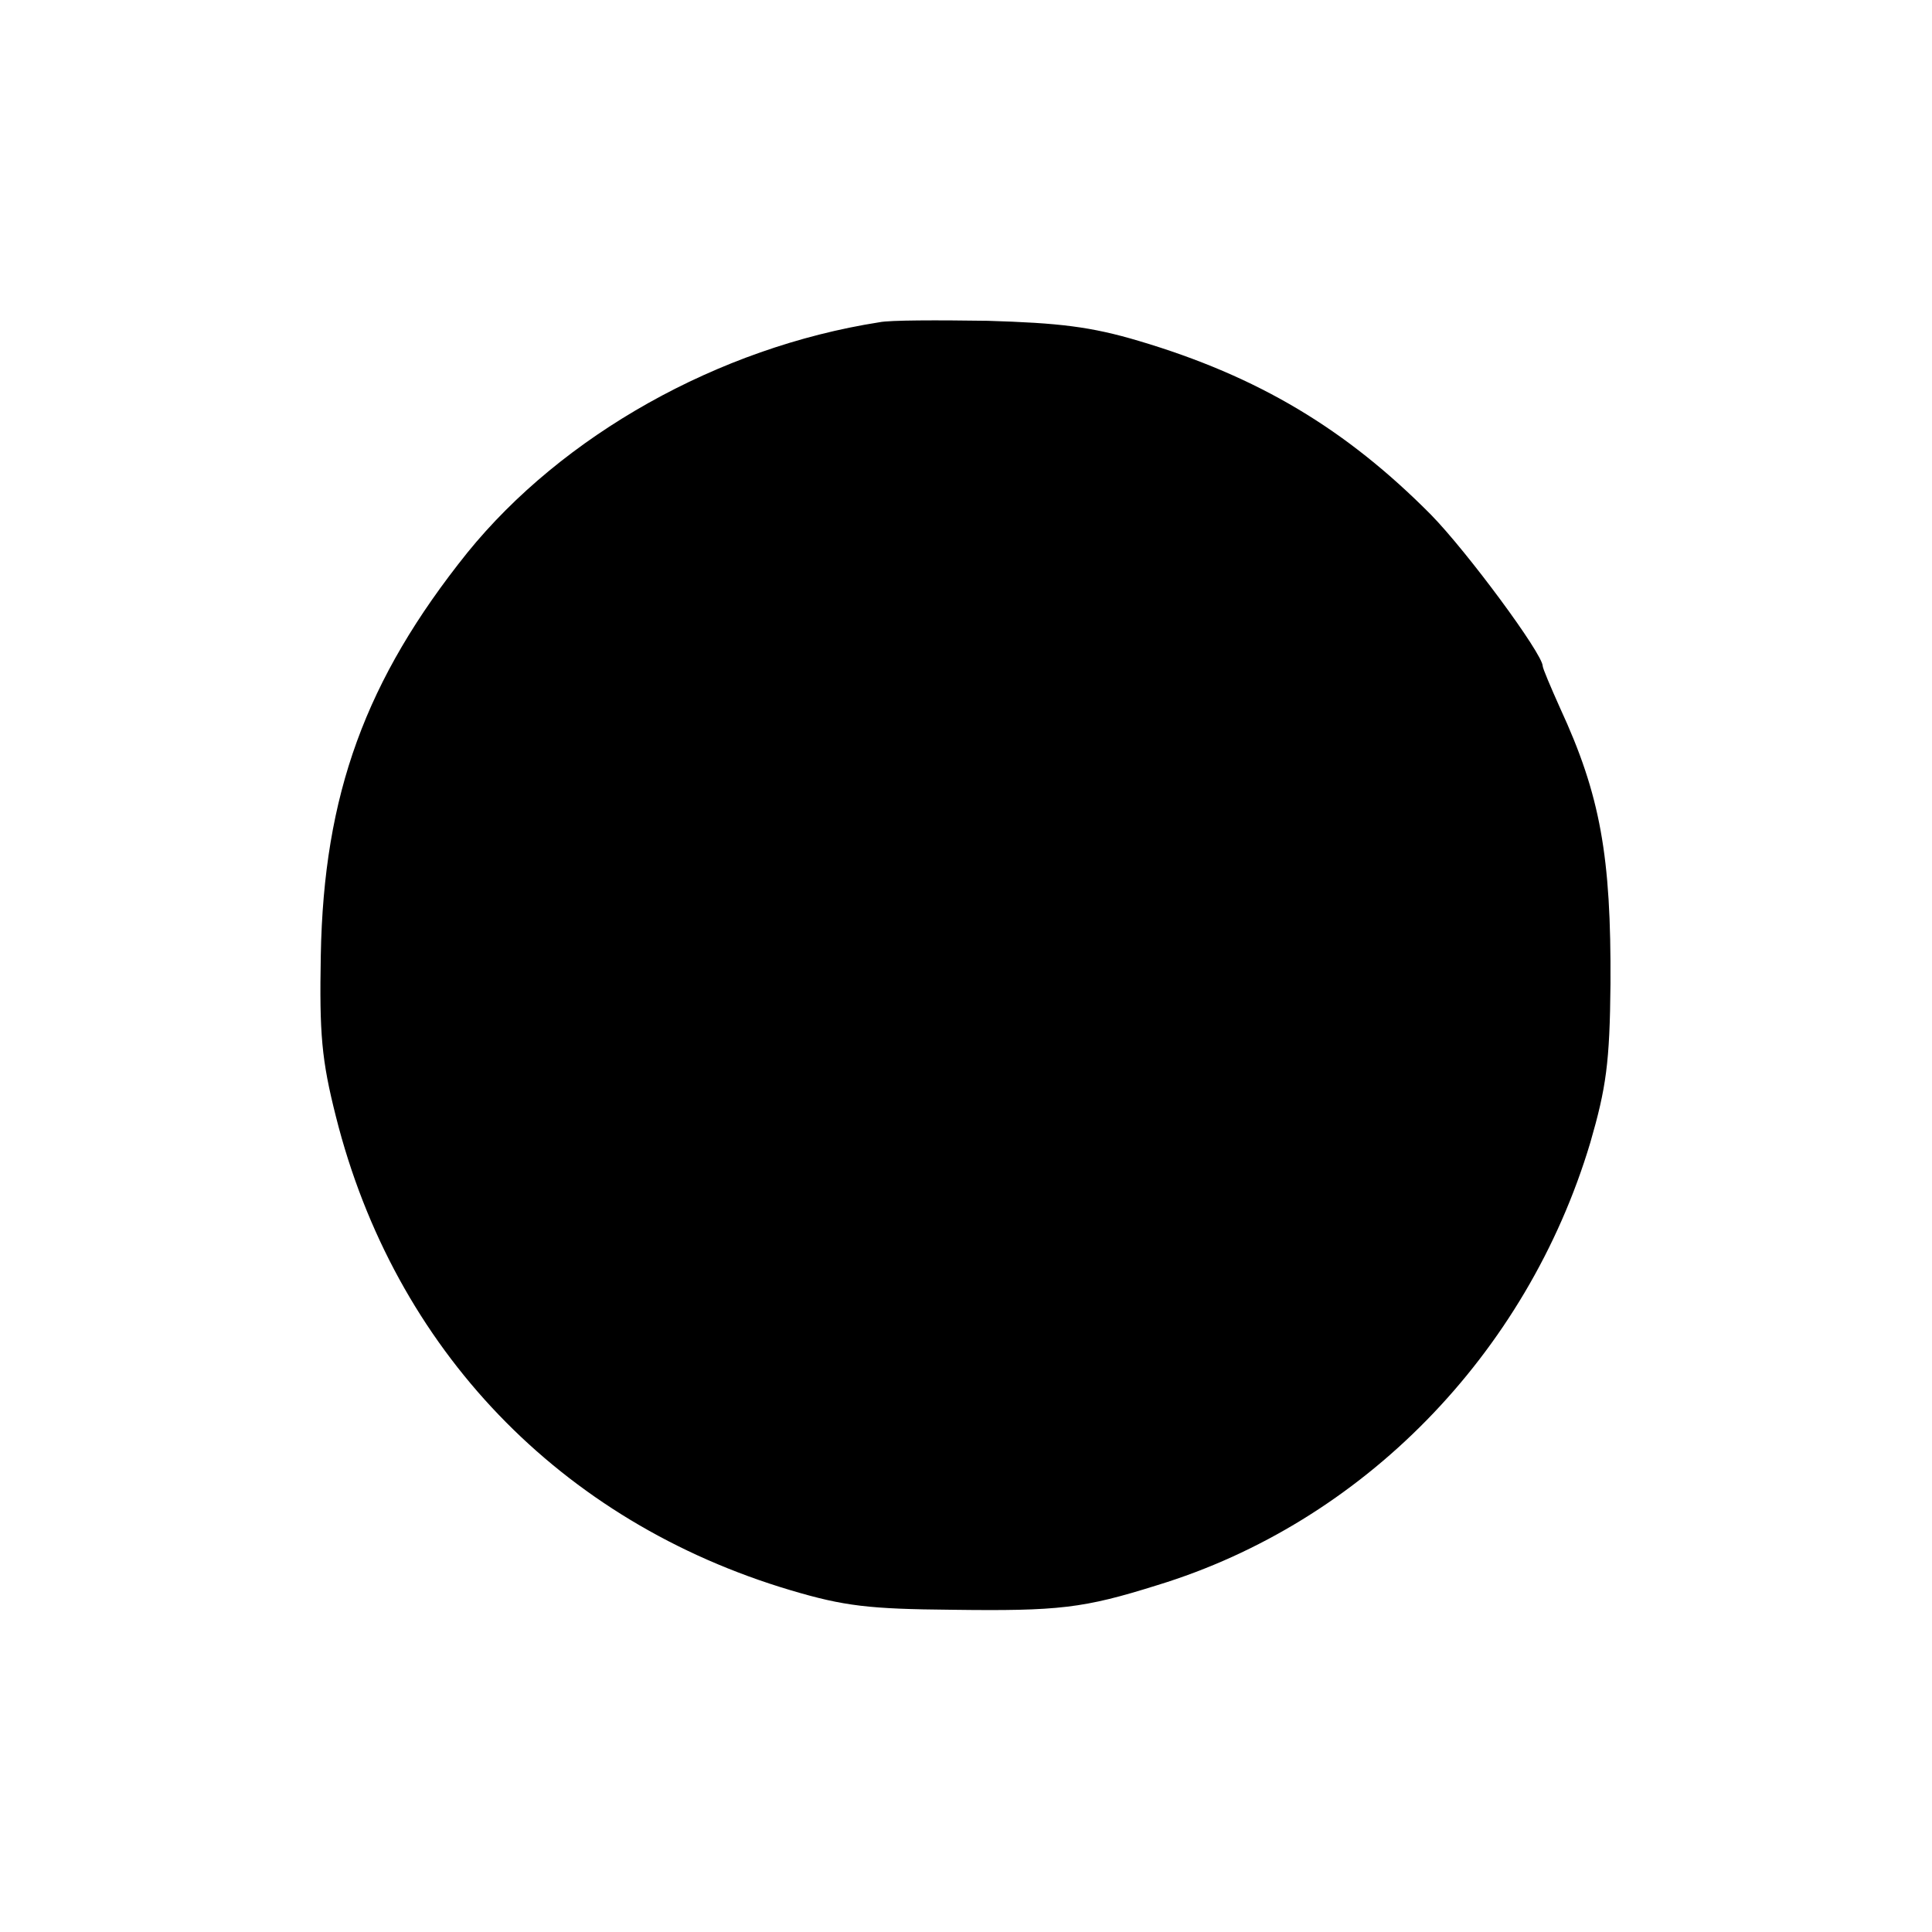
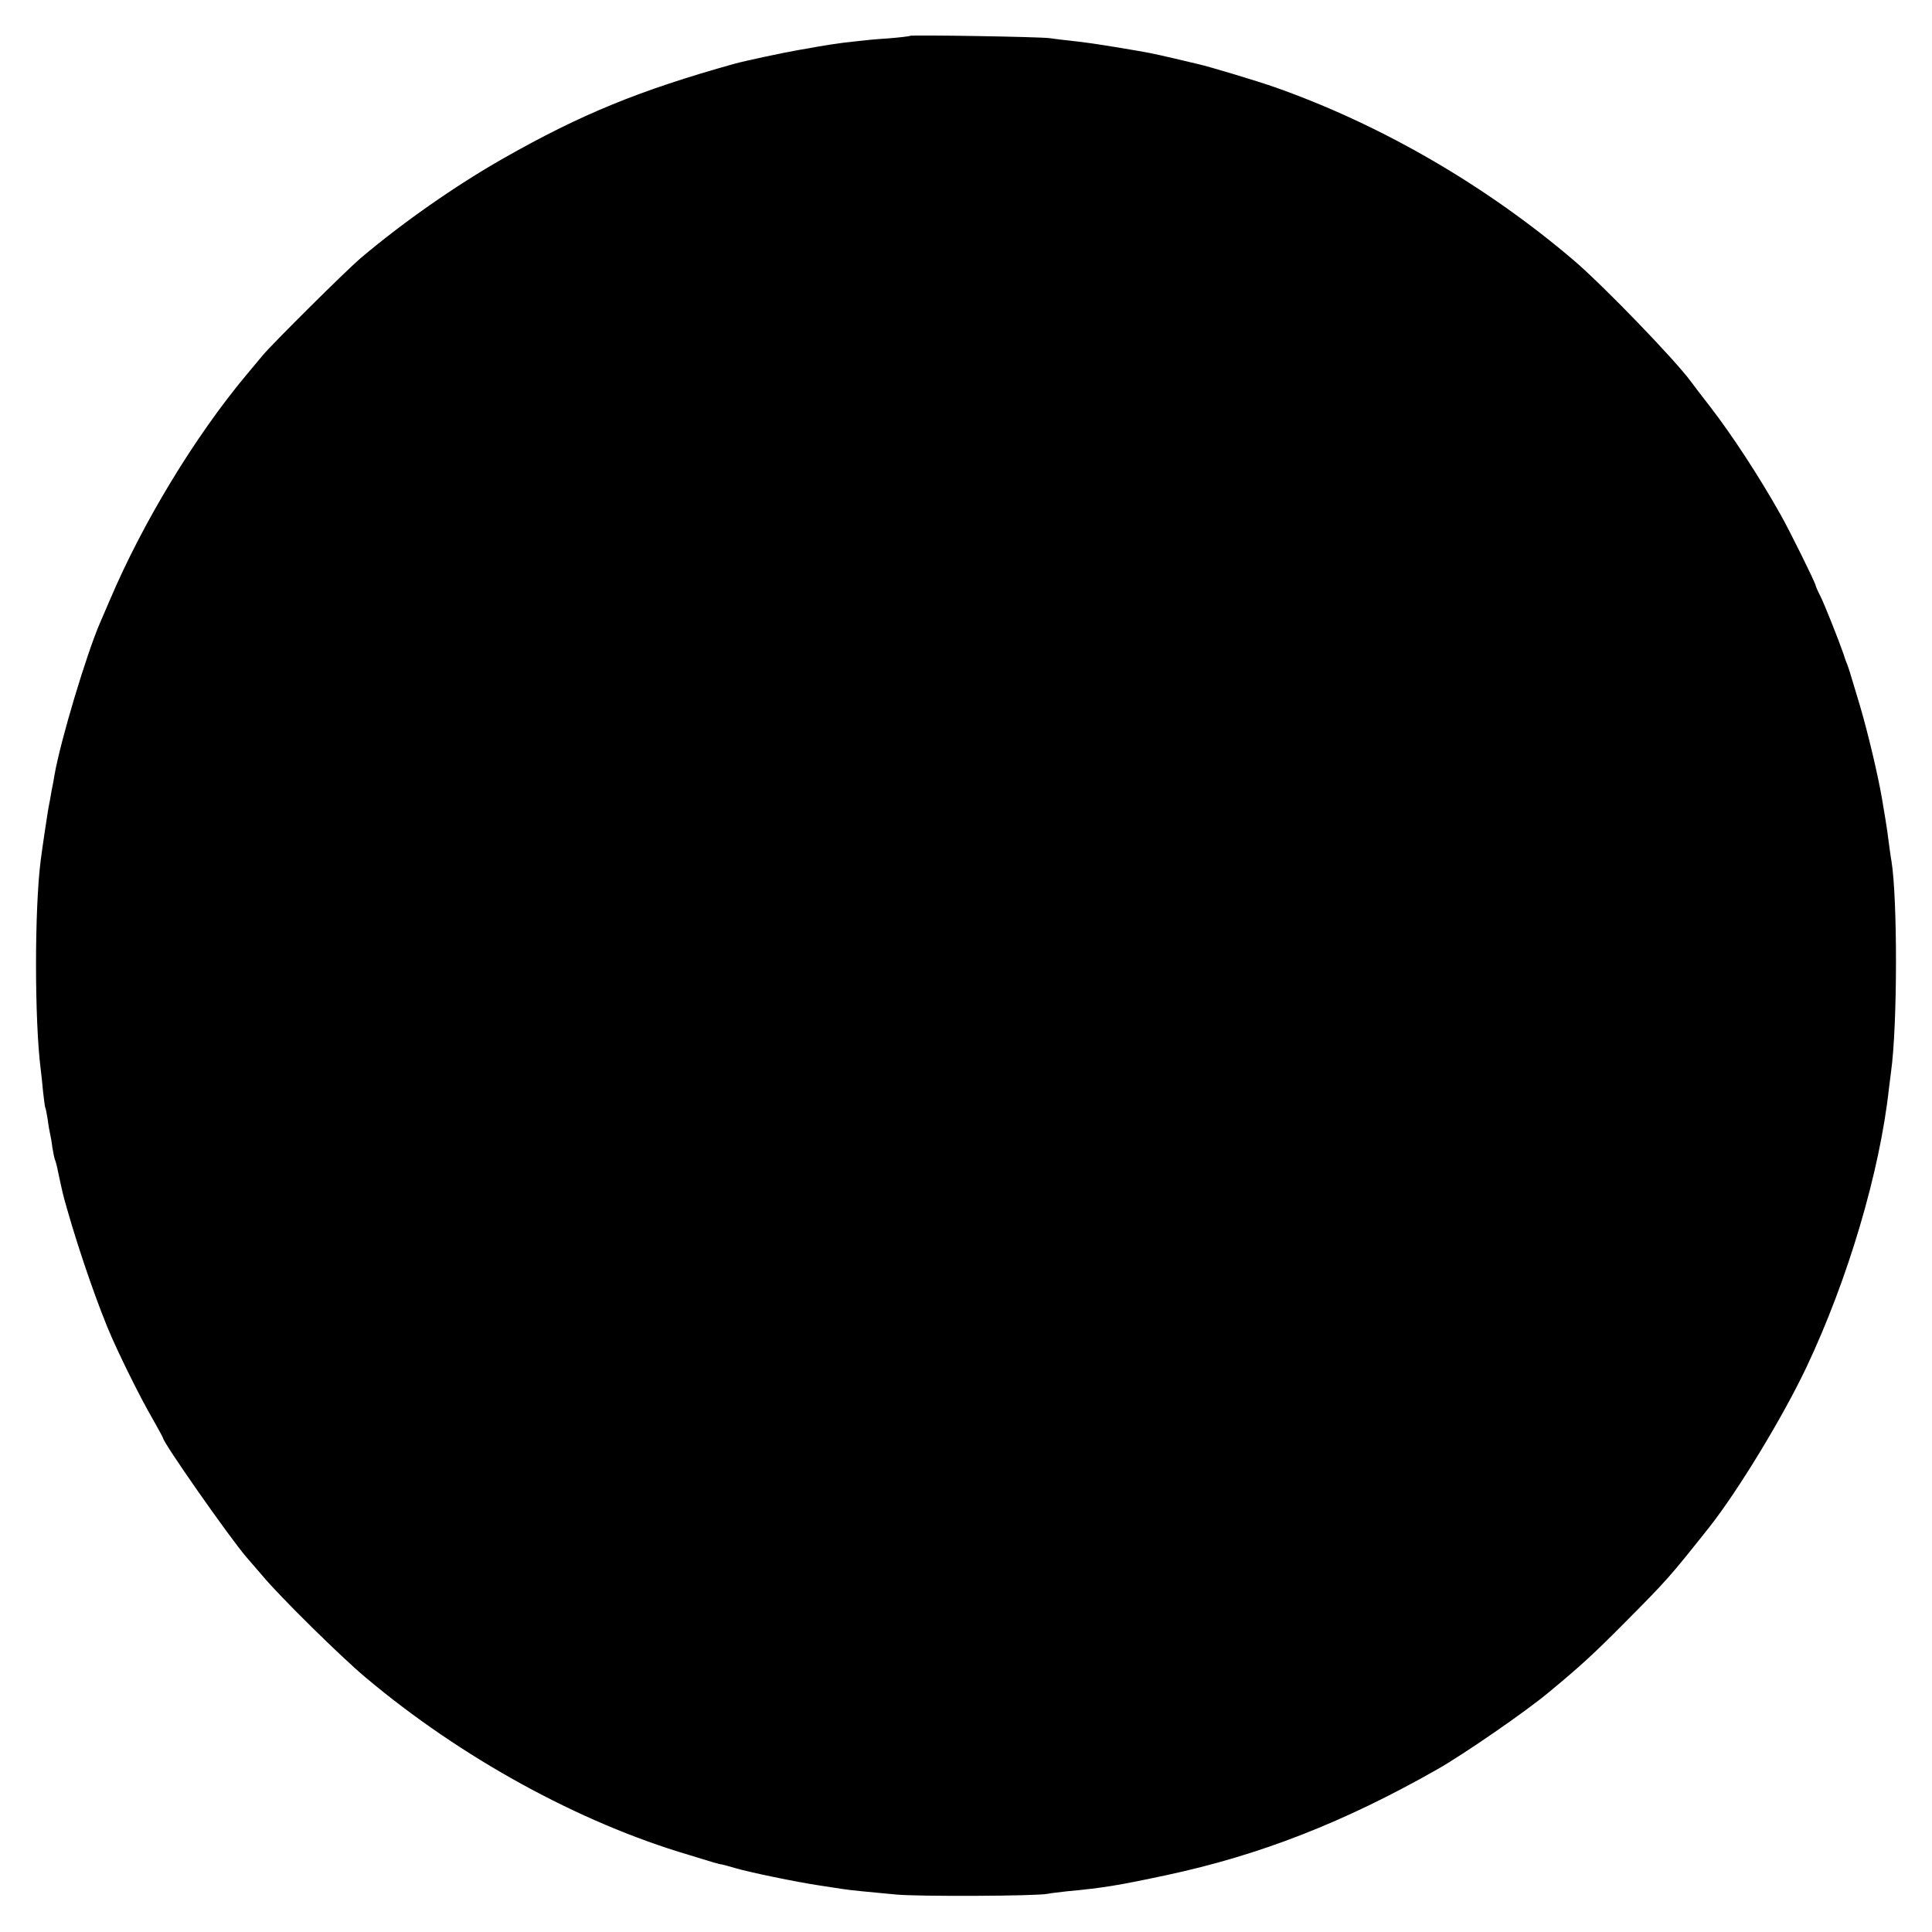
- <svg xmlns="http://www.w3.org/2000/svg" version="1.0" width="268pt" height="268pt" viewBox="0 0 268 268" preserveAspectRatio="xMidYMid meet">
-   <g transform="translate(0,268) scale(0.1,-0.1)" fill="#000000" stroke="none">
-     <path d="M1220 2233 c-224 -35 -440 -157 -572 -320 -141 -176 -199 -335 -203 -558 -2 -109 1 -145 21 -224 81 -322 311 -562 631 -657 74 -22 109 -26 223 -27 149 -2 183 2 285 34 285 87 513 320 601 614 22 76 27 111 28 220 1 177 -14 262 -70 383 -13 29 -24 55 -24 58 0 17 -105 159 -155 210 -118 119 -240 192 -405 241 -67 20 -111 25 -210 28 -69 1 -136 1 -150 -2z" />
+ <svg xmlns="http://www.w3.org/2000/svg" version="1.0" width="830pt" height="830pt" viewBox="0 0 830 830" preserveAspectRatio="xMidYMid meet">
+   <g transform="translate(0,830) scale(0.1,-0.1)" fill="#000000" stroke="none">
+     <path d="M3909 8146 c-2 -2 -44 -7 -94 -11 -49 -3 -101 -8 -115 -10 -14 -1 -50 -6 -80 -9 -30 -4 -77 -11 -105 -16 -27 -5 -66 -12 -85 -15 -63 -11 -224 -45 -275 -59 -408 -114 -659 -217 -990 -405 -208 -118 -439 -280 -618 -432 -66 -57 -375 -364 -417 -414 -14 -17 -46 -55 -71 -85 -223 -267 -447 -637 -588 -970 -18 -41 -36 -84 -41 -95 -58 -134 -169 -502 -196 -655 -4 -25 -8 -47 -9 -50 -1 -3 -5 -25 -9 -50 -5 -25 -10 -52 -11 -60 -3 -17 -24 -157 -30 -205 -27 -209 -27 -689 0 -900 2 -16 7 -59 10 -95 4 -36 8 -67 10 -70 2 -3 6 -26 10 -50 3 -25 8 -52 10 -60 2 -8 7 -35 10 -60 4 -24 9 -48 11 -52 2 -3 9 -28 14 -55 19 -88 21 -98 37 -153 54 -191 140 -437 195 -560 52 -116 126 -263 170 -339 26 -46 48 -86 48 -88 0 -20 291 -435 359 -513 12 -14 43 -50 69 -80 74 -89 339 -350 442 -436 410 -345 918 -624 1390 -763 41 -13 89 -27 105 -32 17 -5 33 -9 37 -9 4 -1 29 -7 55 -15 60 -18 263 -60 363 -75 41 -6 85 -13 98 -15 13 -2 51 -7 85 -10 34 -3 100 -10 147 -14 86 -9 604 -7 650 3 14 3 52 7 85 11 153 14 224 26 425 69 403 86 766 228 1165 455 116 66 381 249 479 331 140 116 193 165 326 299 182 183 194 197 364 411 123 156 315 472 416 685 179 378 316 841 355 1199 3 22 7 55 9 71 28 199 28 743 2 905 -3 14 -7 48 -11 75 -3 28 -10 75 -15 105 -5 30 -12 71 -15 90 -18 104 -60 281 -95 400 -48 160 -45 150 -54 175 -5 11 -12 31 -16 45 -23 66 -84 219 -100 250 -10 19 -19 40 -20 45 -2 14 -113 238 -151 305 -91 162 -208 341 -303 464 -34 43 -70 91 -81 106 -69 94 -373 409 -501 519 -378 323 -831 586 -1289 747 -71 25 -280 88 -325 98 -14 3 -63 15 -110 26 -95 22 -100 23 -225 44 -110 18 -144 23 -215 31 -30 3 -71 8 -90 11 -41 6 -595 15 -601 10z" />
  </g>
</svg>
